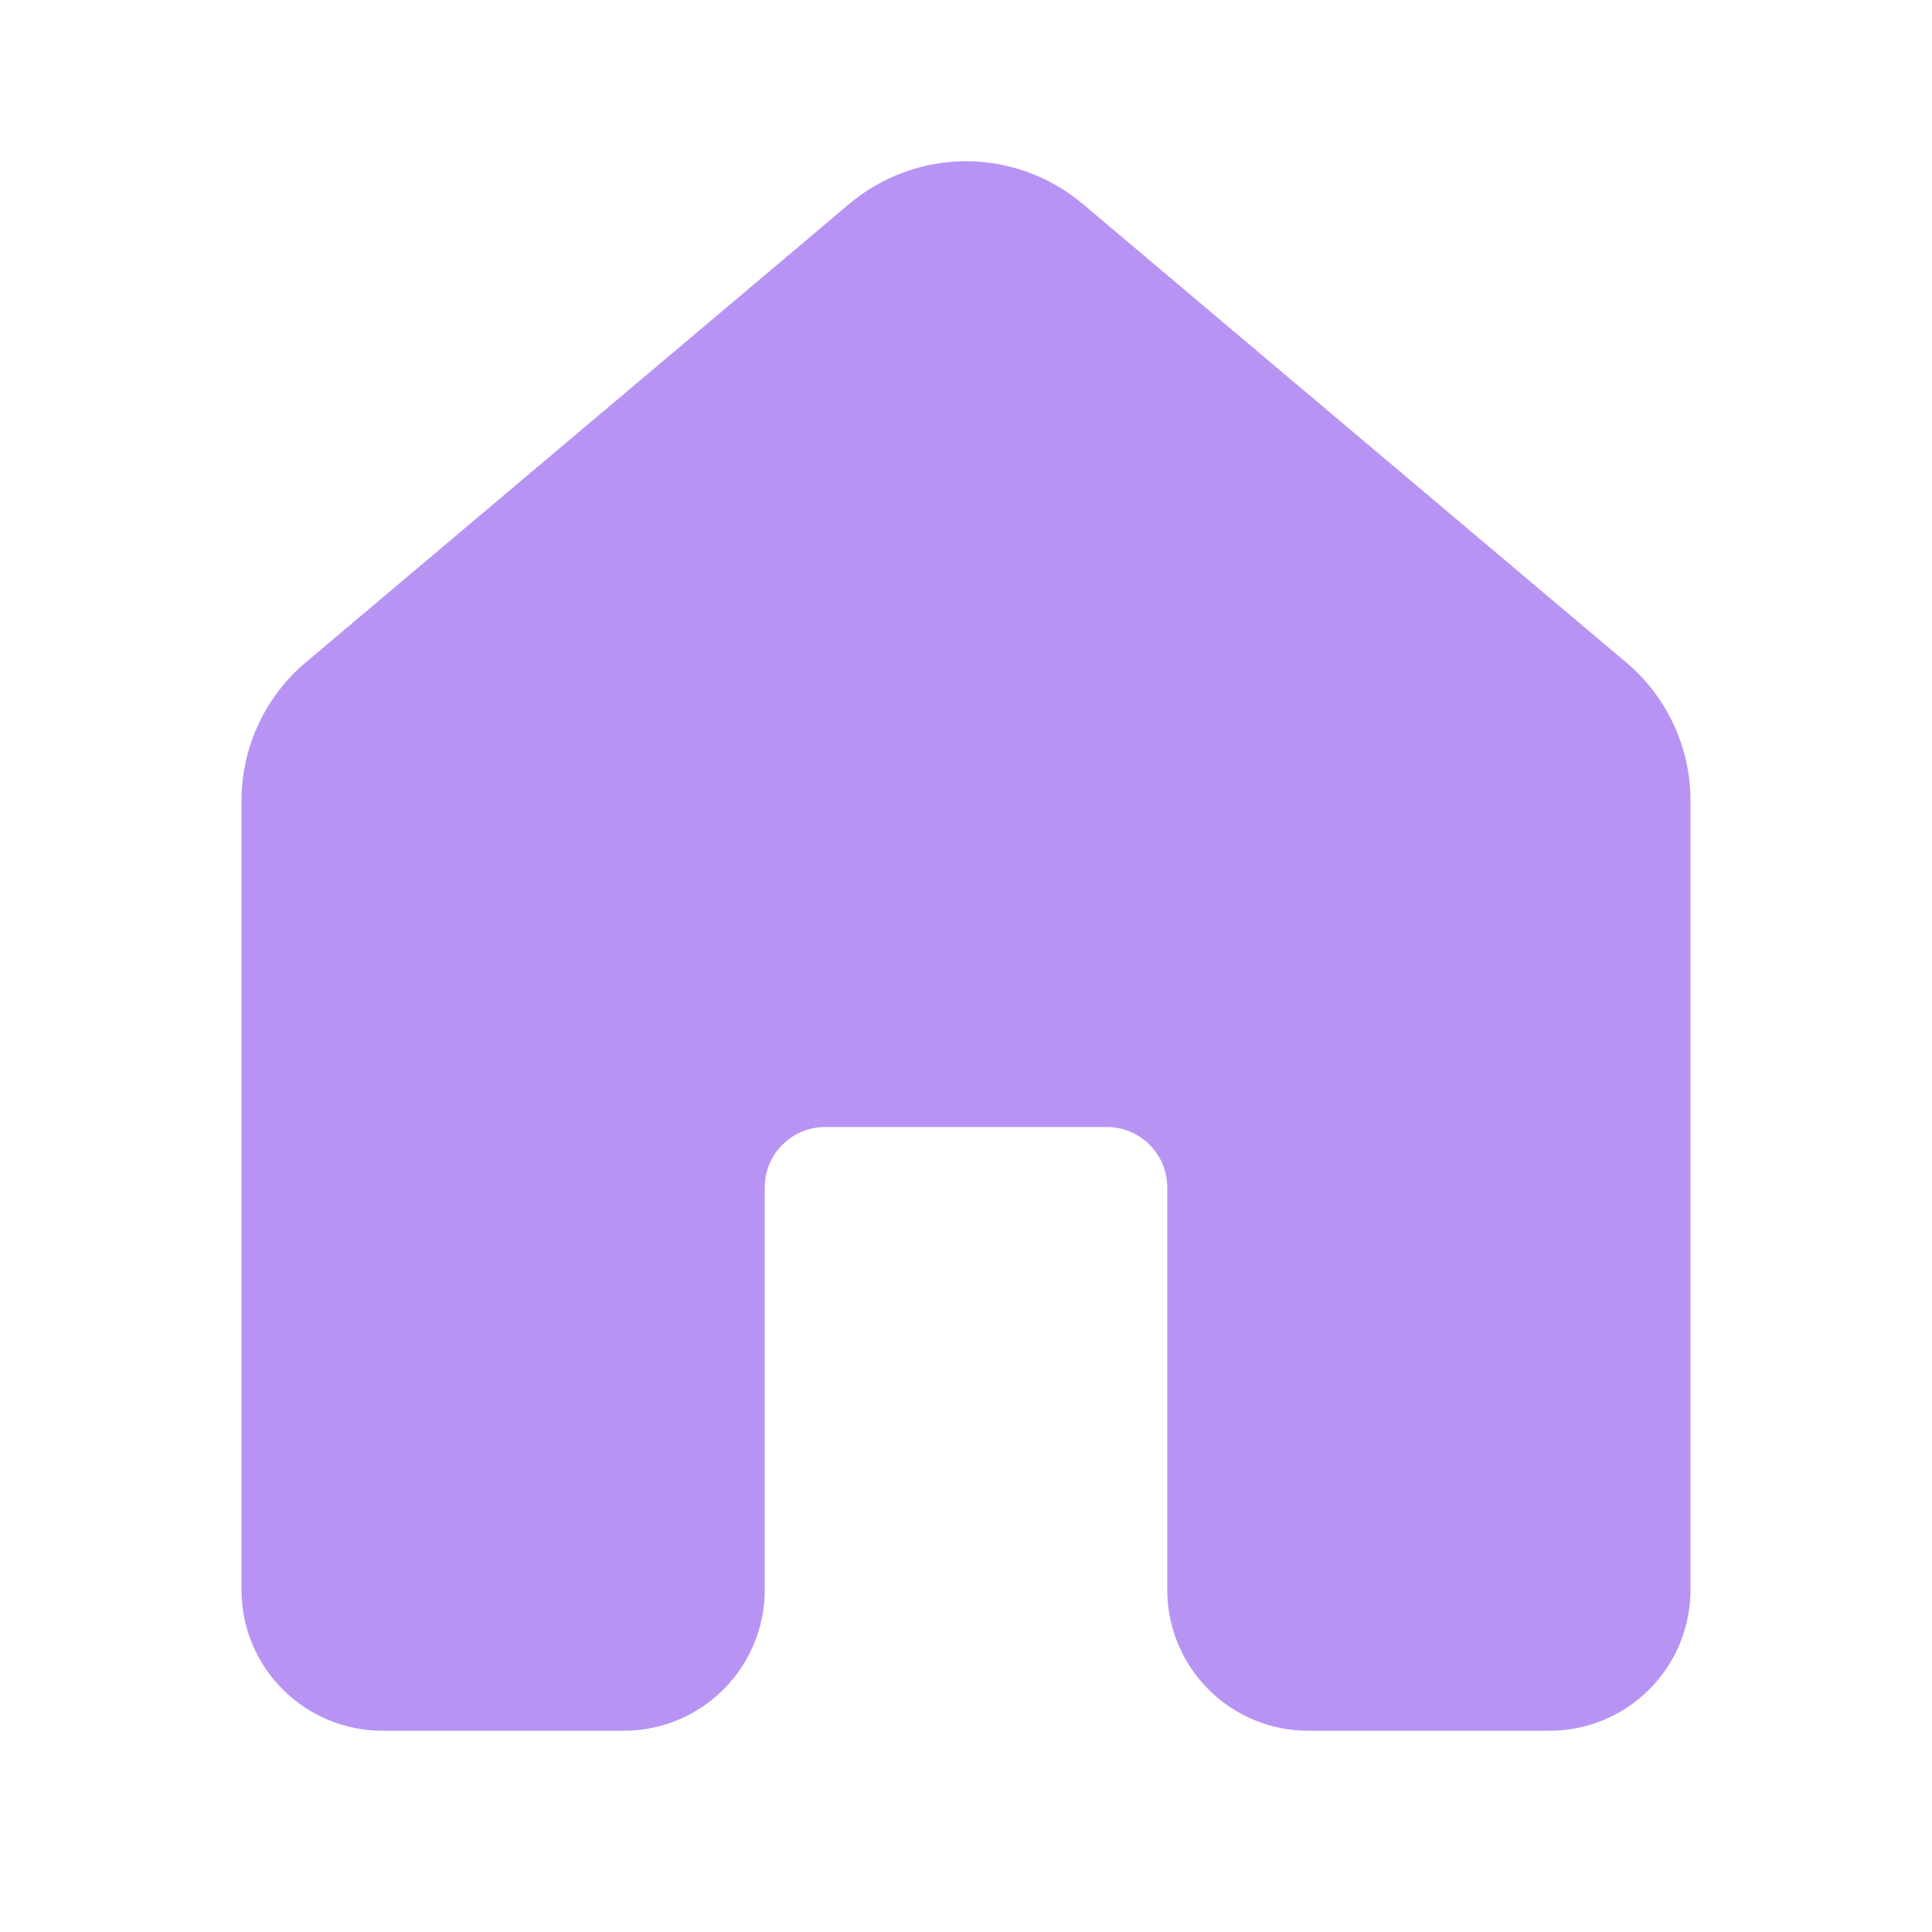
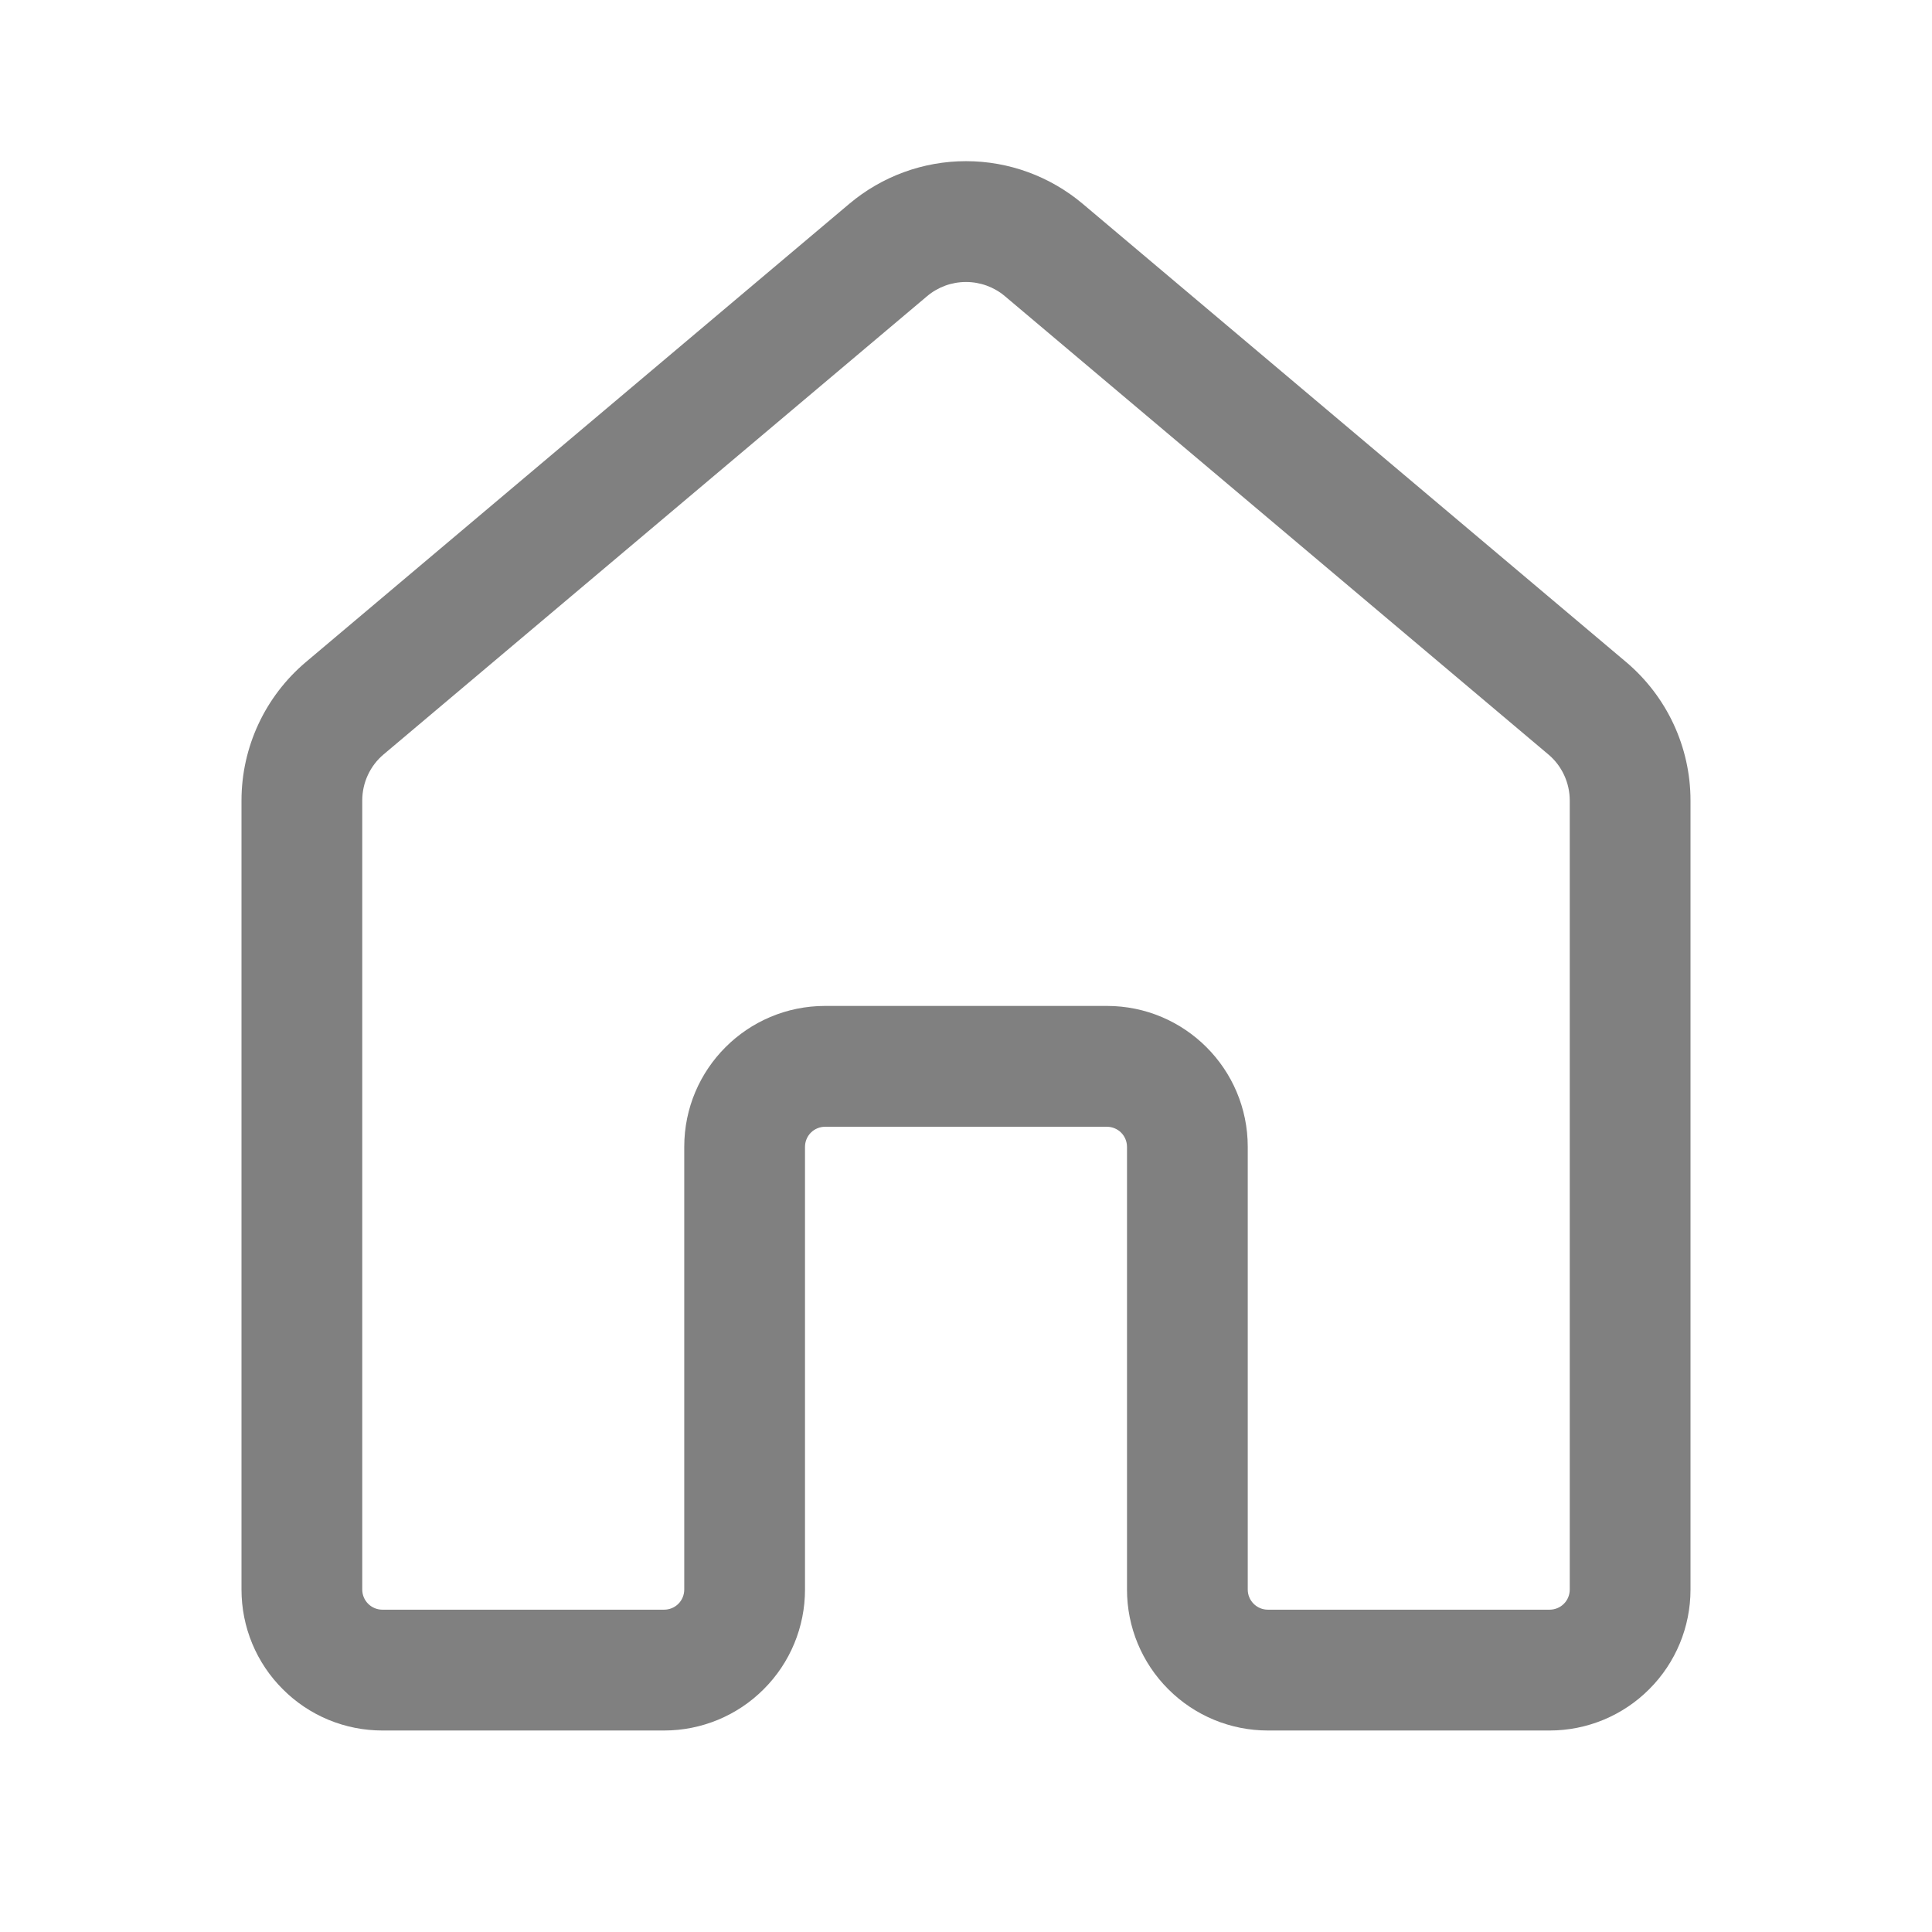
<svg xmlns="http://www.w3.org/2000/svg" width="24" height="24" viewBox="0 0 24 24" fill="none">
-   <path d="M10.55 2.533C10.956 2.191 11.469 2.003 12 2.003C12.531 2.003 13.044 2.191 13.45 2.533L20.2 8.228C20.708 8.655 21 9.284 21 9.948V19.75C21 20.214 20.816 20.659 20.487 20.987C20.159 21.316 19.714 21.5 19.25 21.5H16.25C15.786 21.5 15.341 21.316 15.013 20.987C14.684 20.659 14.5 20.214 14.5 19.75V14.75C14.5 14.551 14.421 14.36 14.28 14.22C14.14 14.079 13.949 14 13.75 14H10.25C10.051 14 9.86 14.079 9.72 14.22C9.579 14.36 9.5 14.551 9.5 14.75V19.75C9.5 20.214 9.316 20.659 8.987 20.987C8.659 21.316 8.214 21.5 7.75 21.5H4.75C4.52 21.5 4.293 21.455 4.08 21.367C3.868 21.279 3.675 21.15 3.513 20.987C3.35 20.825 3.221 20.632 3.133 20.42C3.045 20.207 3 19.98 3 19.75V9.947C3 9.284 3.292 8.655 3.8 8.227L10.55 2.533Z" fill="#B794F4" />
+   <path d="M10.55 2.532C10.956 2.19 11.469 2.002 12 2.002C12.531 2.002 13.044 2.19 13.45 2.532L20.2 8.224C20.707 8.652 21 9.281 21 9.944V19.747C21 20.211 20.816 20.656 20.487 20.984C20.159 21.313 19.714 21.497 19.25 21.497H15.75C15.286 21.497 14.841 21.313 14.513 20.984C14.184 20.656 14 20.211 14 19.747V14.247C14 14.181 13.974 14.117 13.927 14.07C13.88 14.023 13.816 13.997 13.75 13.997H10.25C10.184 13.997 10.12 14.023 10.073 14.07C10.026 14.117 10 14.181 10 14.247V19.747C10 20.211 9.816 20.656 9.487 20.984C9.159 21.313 8.714 21.497 8.25 21.497H4.75C4.52 21.497 4.293 21.452 4.08 21.364C3.868 21.276 3.675 21.147 3.513 20.984C3.35 20.822 3.221 20.629 3.133 20.417C3.045 20.204 3 19.977 3 19.747V9.944C3 9.281 3.293 8.652 3.8 8.224L10.55 2.532ZM12.483 3.679C12.348 3.565 12.177 3.503 12 3.503C11.823 3.503 11.652 3.565 11.517 3.679L4.767 9.37C4.683 9.44 4.616 9.528 4.57 9.627C4.524 9.726 4.5 9.834 4.5 9.943V19.746C4.5 19.884 4.612 19.996 4.75 19.996H8.25C8.316 19.996 8.38 19.97 8.427 19.923C8.474 19.876 8.5 19.812 8.5 19.746V14.246C8.5 13.279 9.284 12.496 10.25 12.496H13.75C14.716 12.496 15.5 13.279 15.5 14.246V19.746C15.5 19.884 15.612 19.996 15.75 19.996H19.25C19.316 19.996 19.38 19.97 19.427 19.923C19.474 19.876 19.5 19.812 19.5 19.746V9.944C19.5 9.835 19.476 9.727 19.43 9.628C19.384 9.529 19.317 9.441 19.233 9.371L12.483 3.679Z" fill="#808080" />
</svg>
